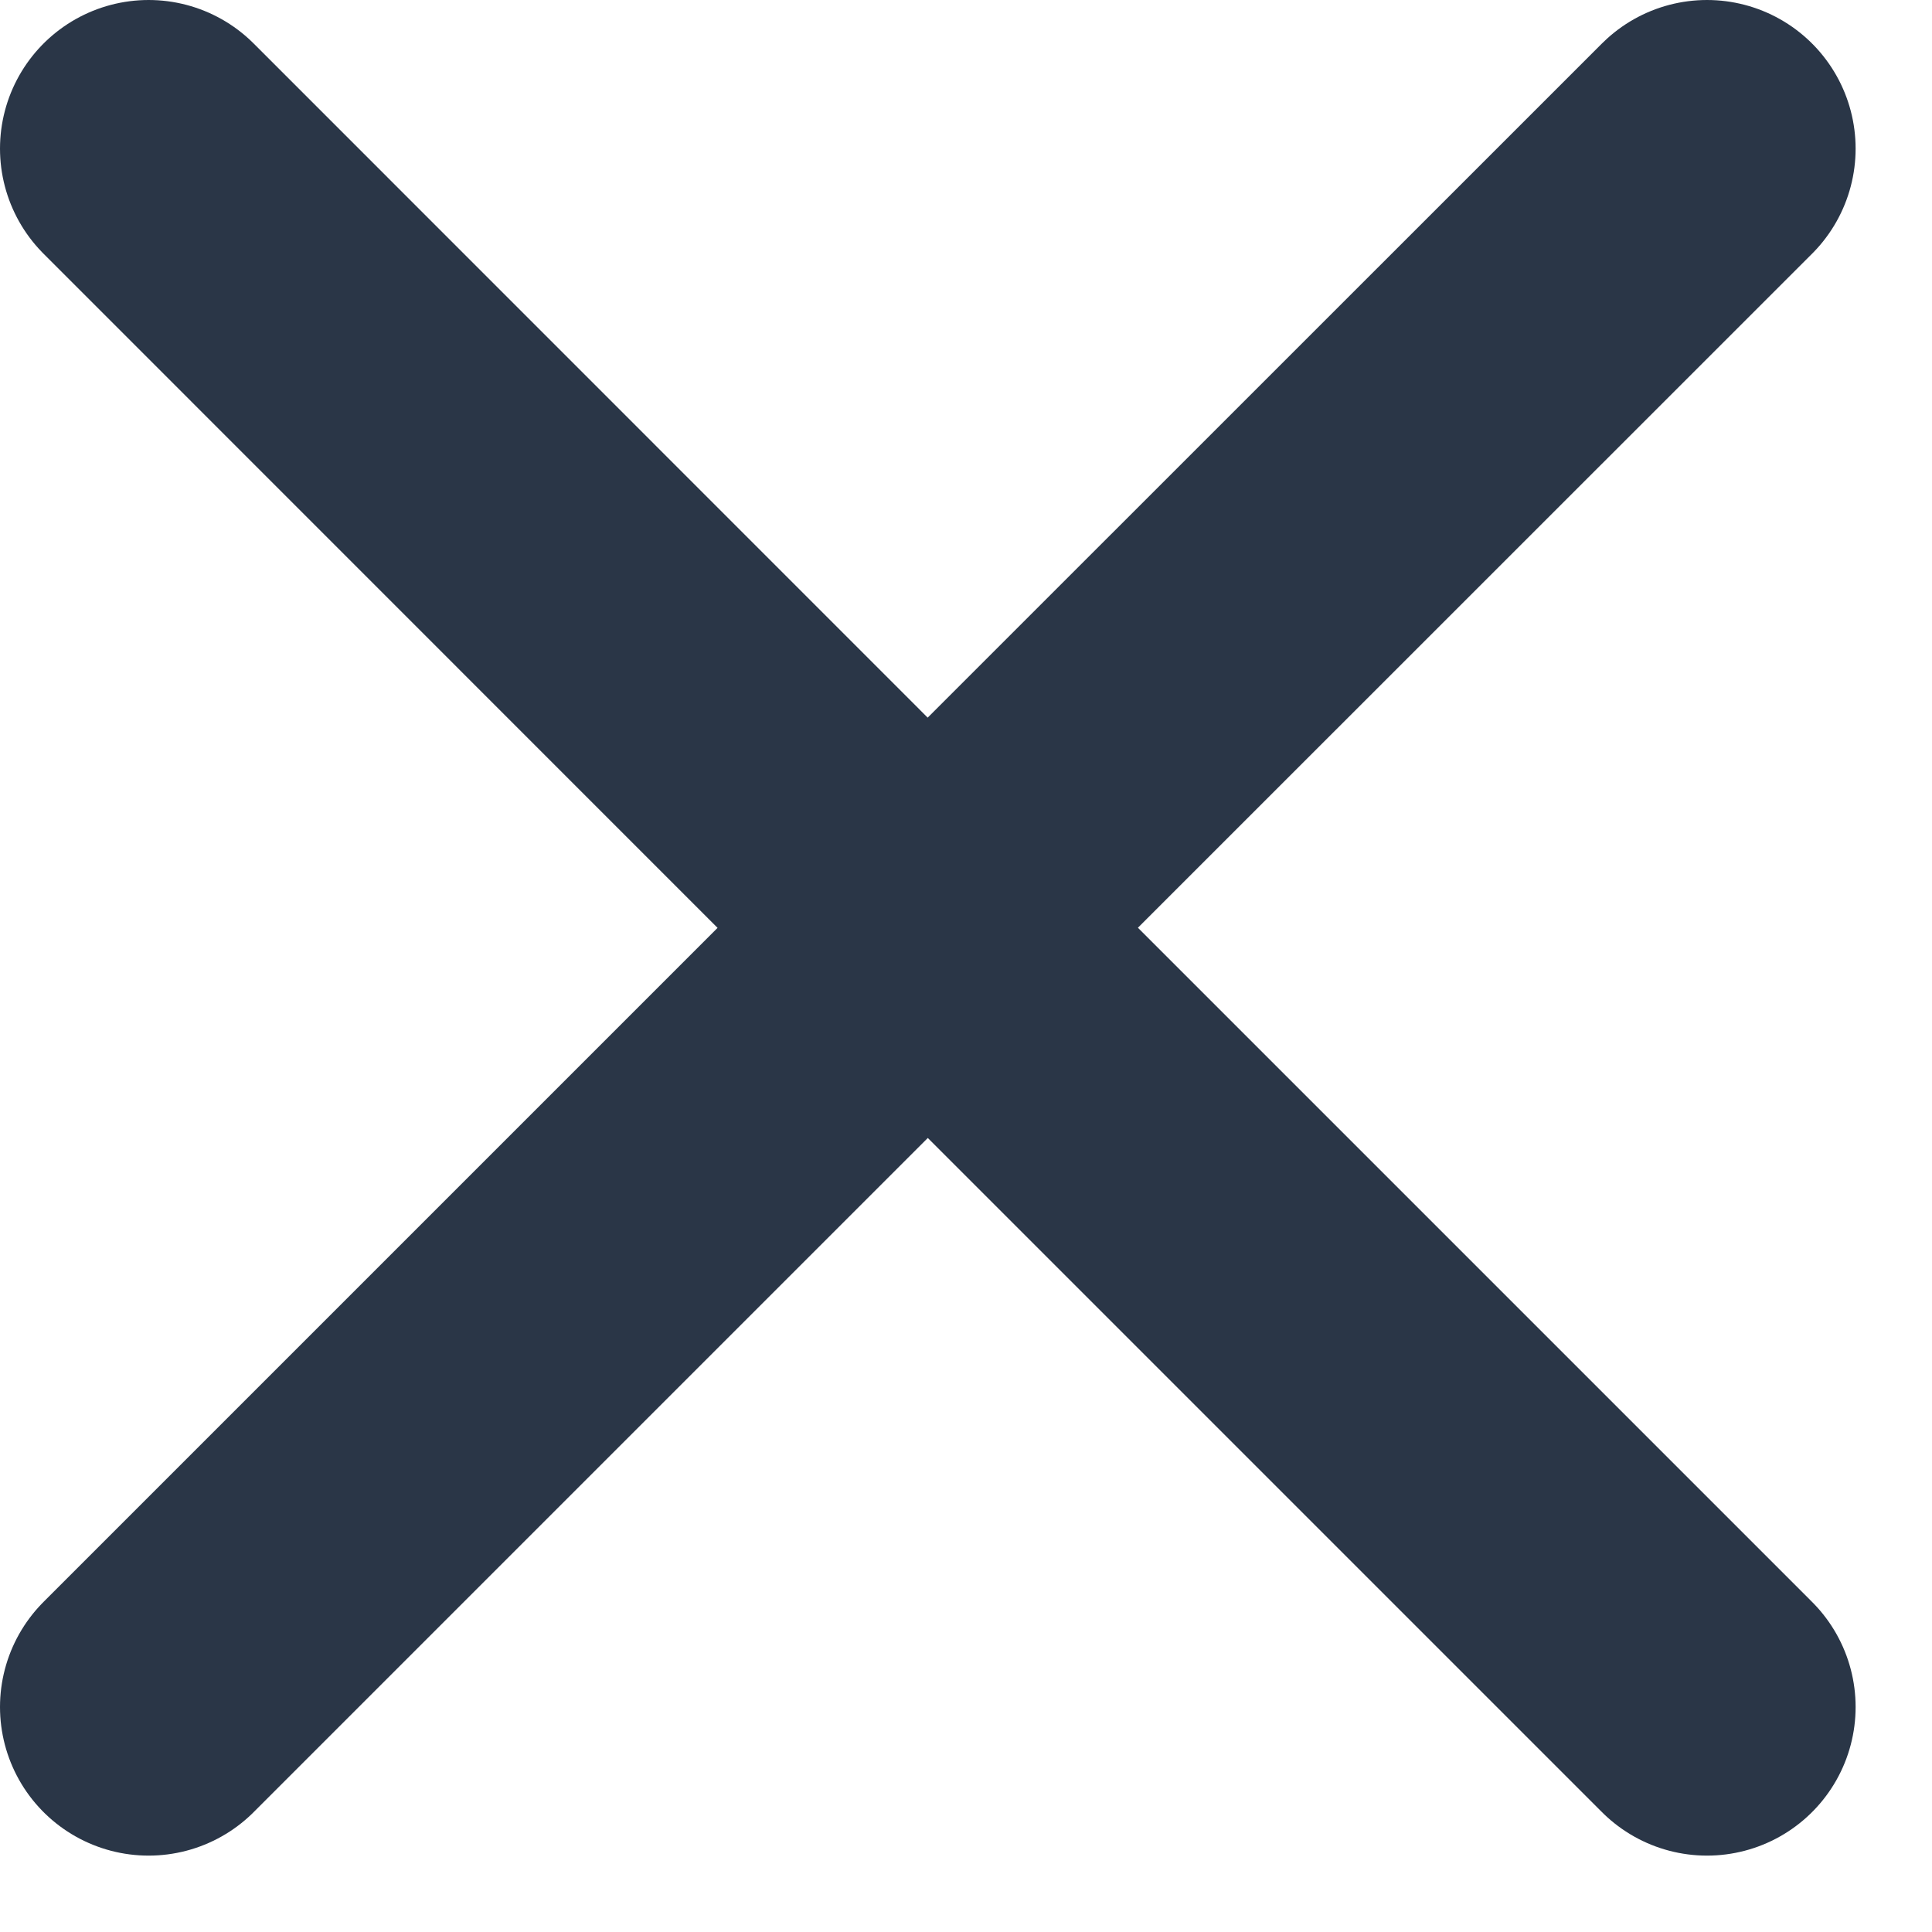
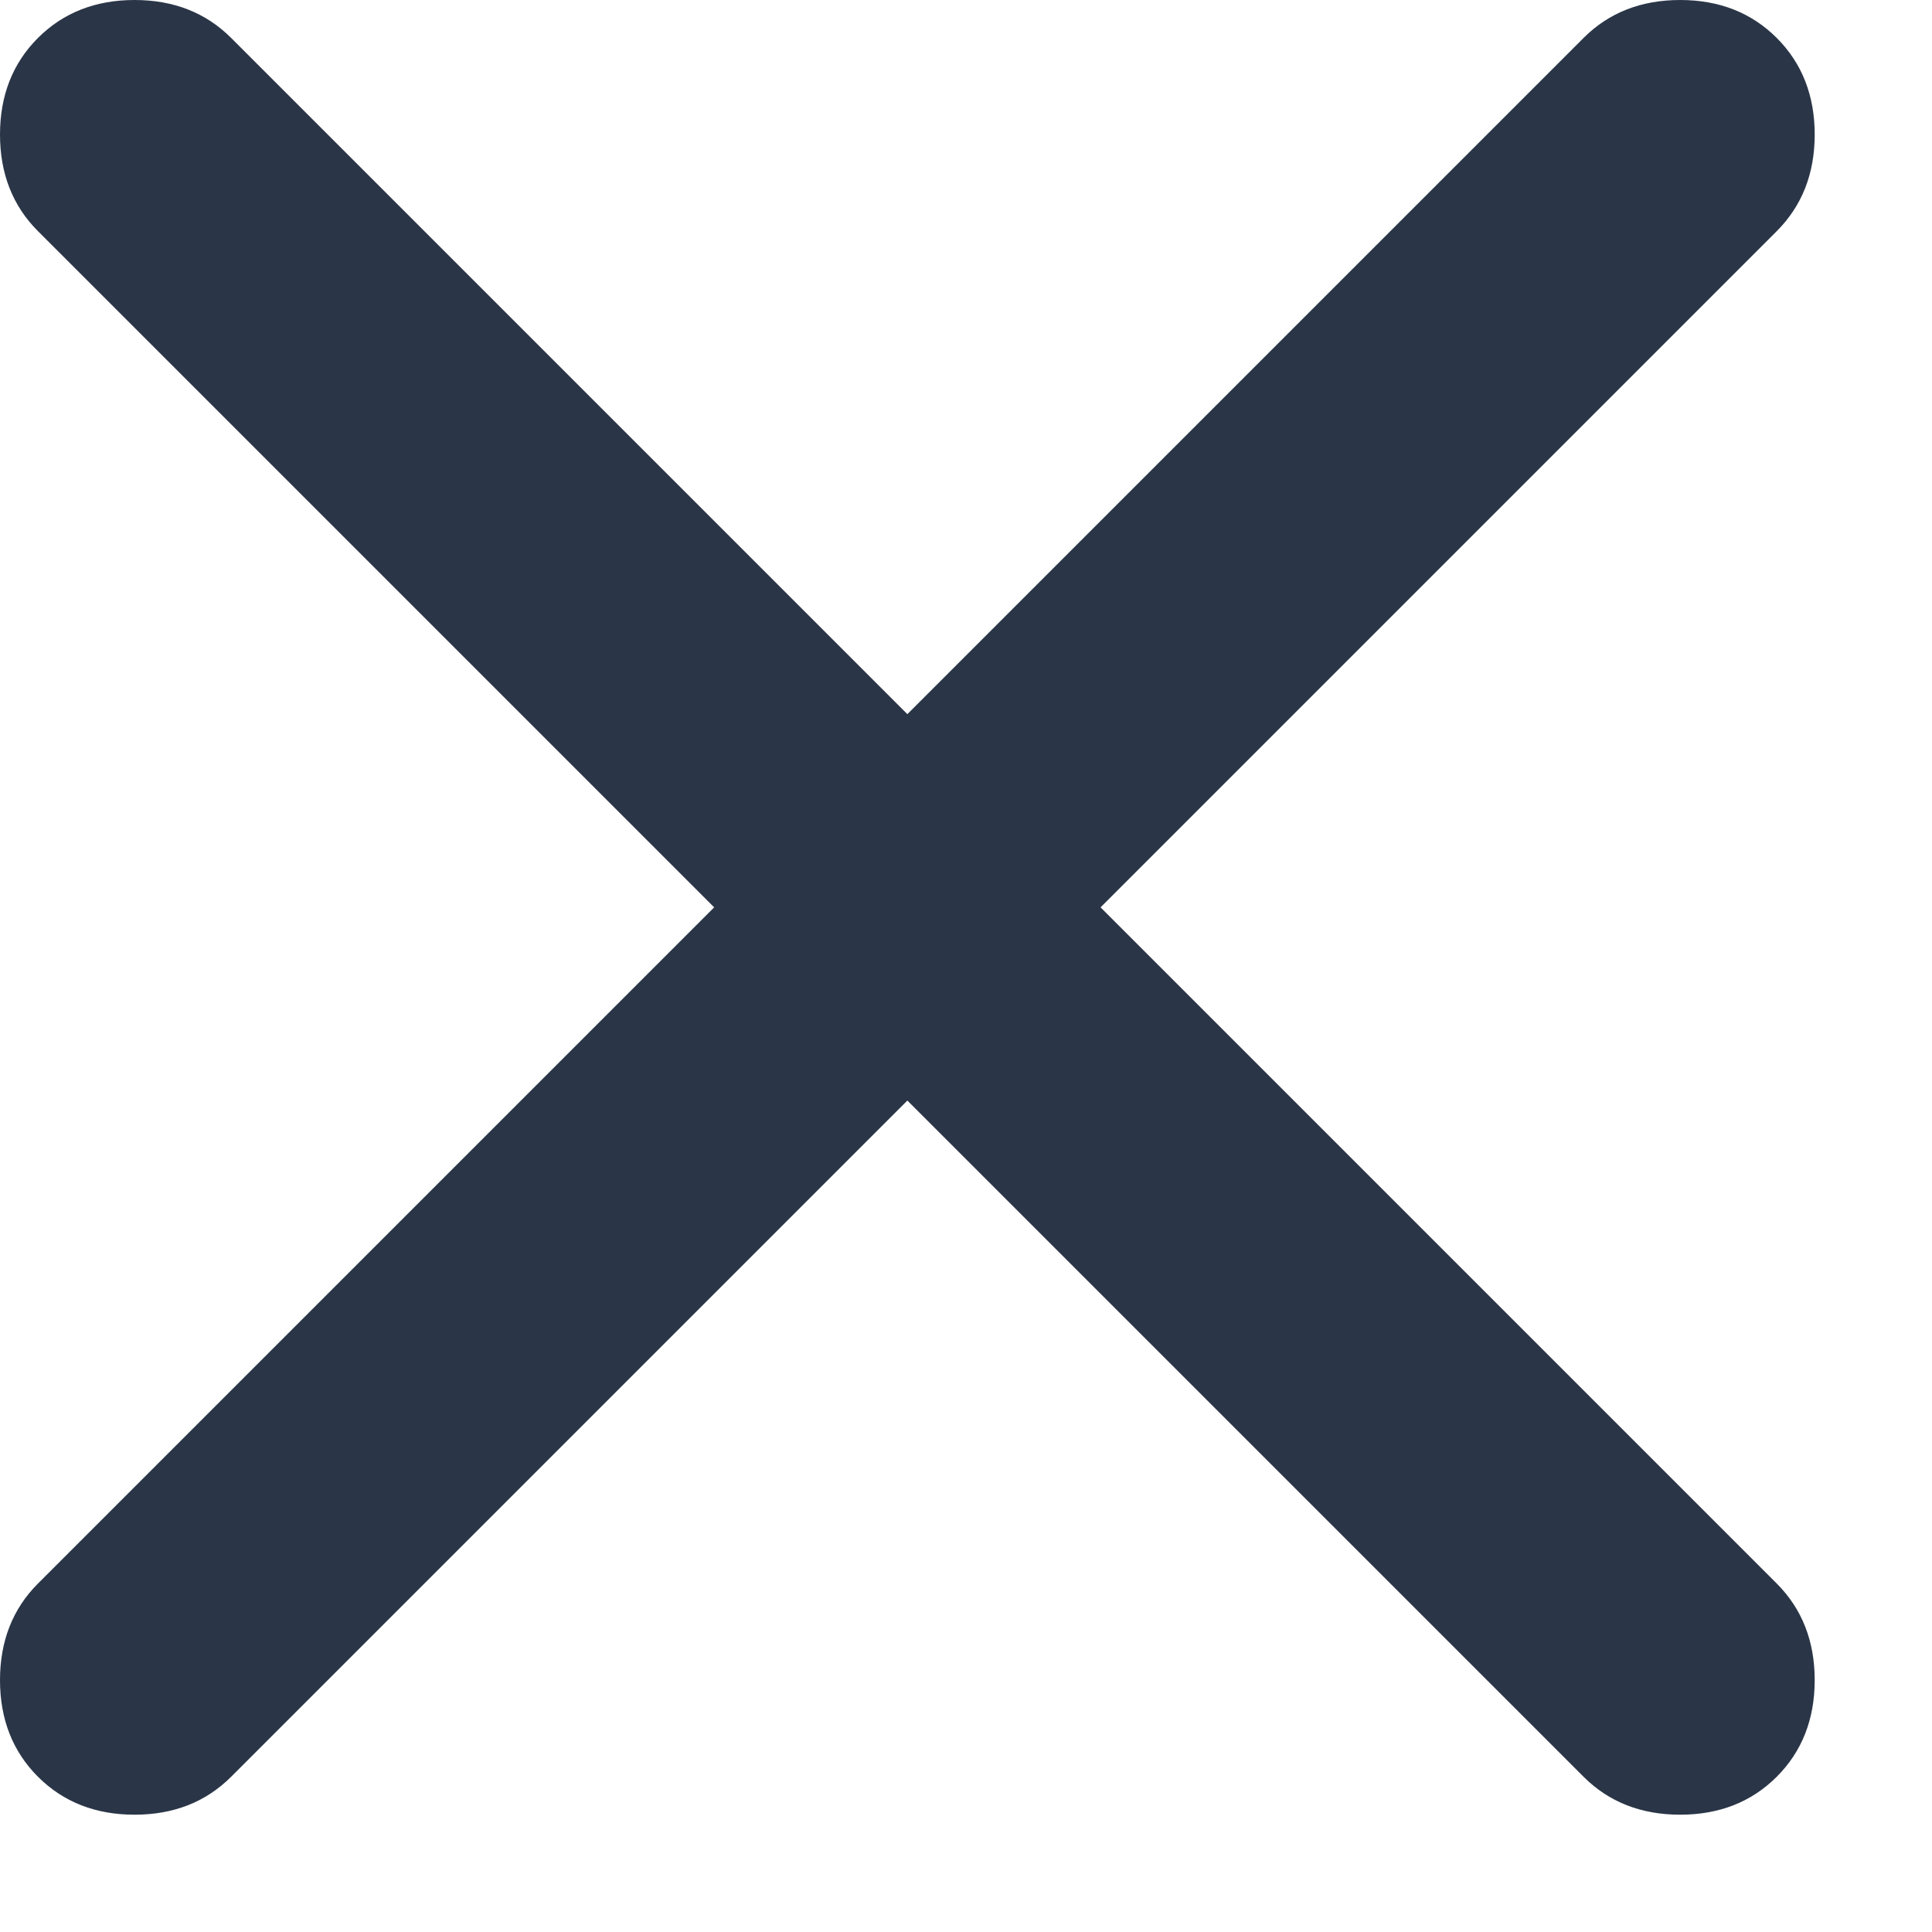
- <svg xmlns="http://www.w3.org/2000/svg" width="13" height="13" viewBox="0 0 13 13" fill="none">
-   <path d="M6.243 6.243L11.486 11.486M1 11.486L6.243 6.243L1 11.486ZM11.486 1L6.242 6.243L11.486 1ZM6.242 6.243L1 1L6.242 6.243Z" stroke="#2A3647" stroke-width="2" stroke-linecap="round" stroke-linejoin="round" />
+ <svg xmlns="http://www.w3.org/2000/svg" width="14" height="14" viewBox="0 0 14 14" fill="none">
+   <path d="M6.575 7.975L1.675 12.875C1.492 13.058 1.258 13.15 0.975 13.15C0.692 13.15 0.458 13.058 0.275 12.875C0.092 12.692 0 12.458 0 12.175C0 11.892 0.092 11.658 0.275 11.475L5.175 6.575L0.275 1.675C0.092 1.492 0 1.258 0 0.975C0 0.692 0.092 0.458 0.275 0.275C0.458 0.092 0.692 0 0.975 0C1.258 0 1.492 0.092 1.675 0.275L6.575 5.175L11.475 0.275C11.658 0.092 11.892 0 12.175 0C12.458 0 12.692 0.092 12.875 0.275C13.058 0.458 13.15 0.692 13.15 0.975C13.15 1.258 13.058 1.492 12.875 1.675L7.975 6.575L12.875 11.475C13.058 11.658 13.15 11.892 13.15 12.175C13.15 12.458 13.058 12.692 12.875 12.875C12.692 13.058 12.458 13.15 12.175 13.15C11.892 13.15 11.658 13.058 11.475 12.875L6.575 7.975Z" fill="#2A3647" />
</svg>
